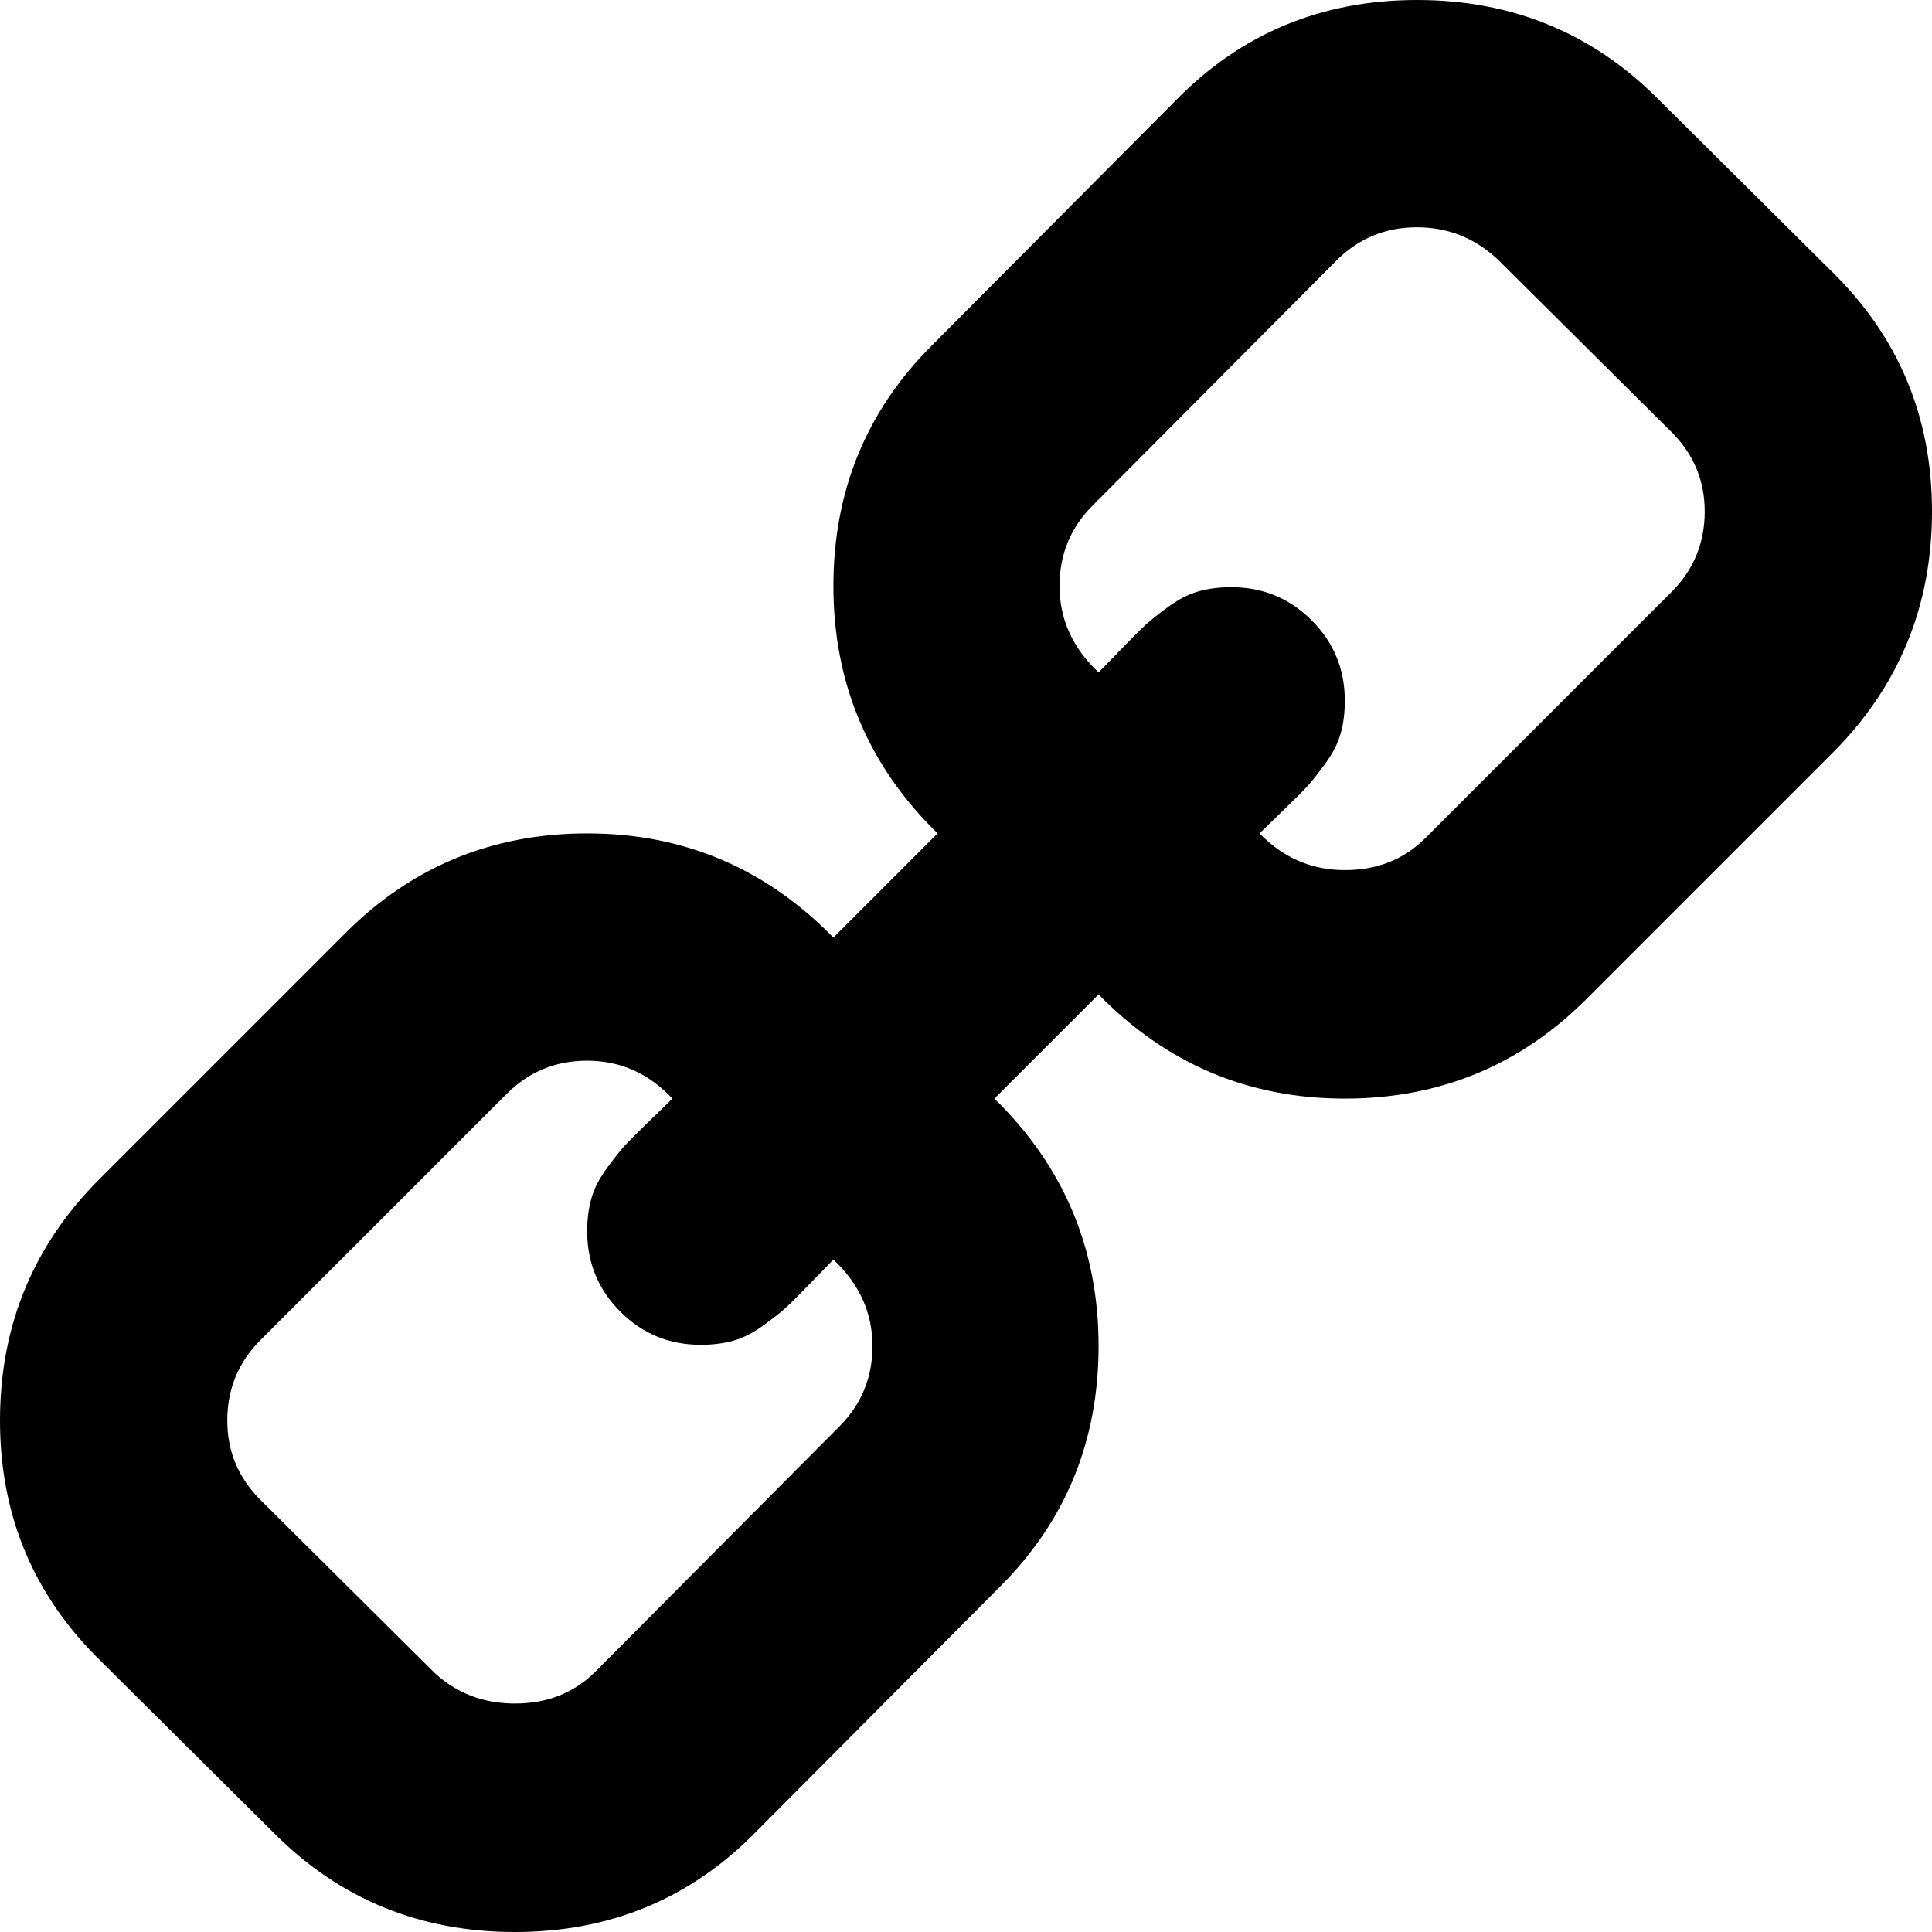
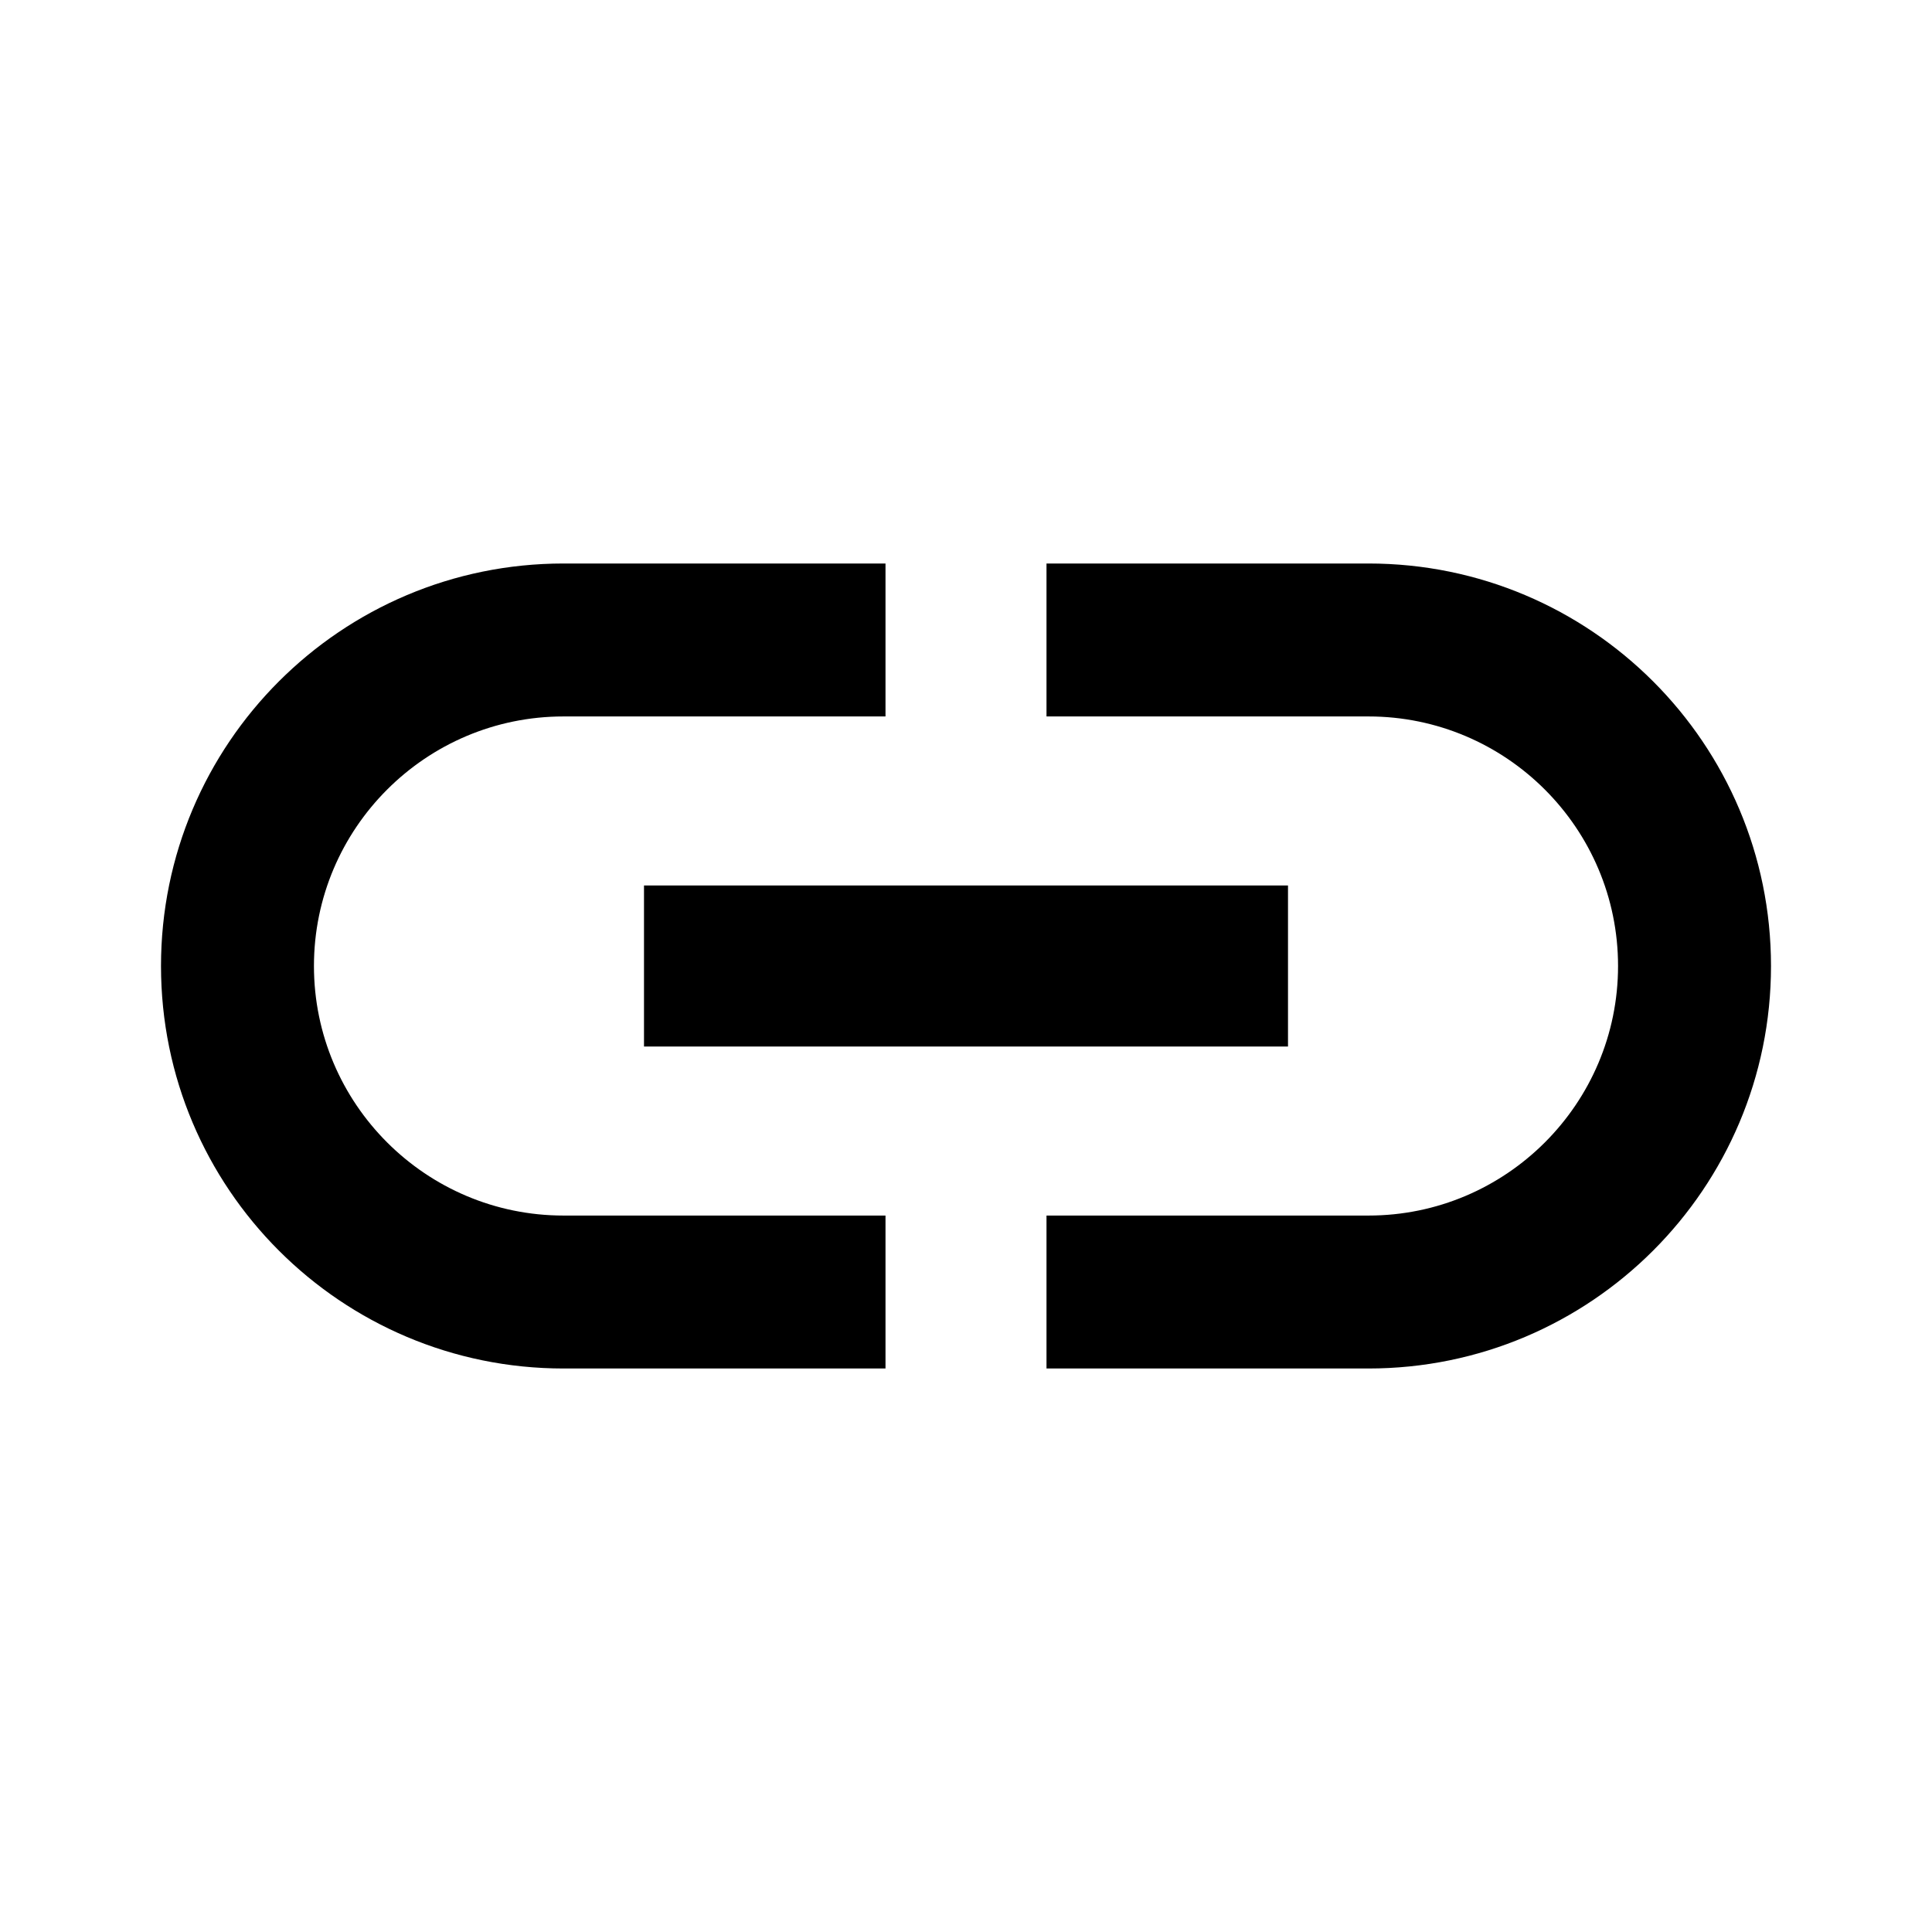
- <svg xmlns="http://www.w3.org/2000/svg" viewBox="0 0 250 250">
-   <path d="M29.412 183.824q0-6.128 4.289-10.417l31.863-31.863q4.289-4.29 10.416-4.29 6.434 0 11.03 4.903-.46.46-2.91 2.834-2.452 2.374-3.294 3.293-.843.92-2.298 2.91-1.455 1.992-1.991 3.907-.537 1.915-.537 4.213 0 6.127 4.29 10.416 4.289 4.29 10.416 4.29 2.298 0 4.213-.537 1.915-.536 3.906-1.991 1.992-1.455 2.91-2.298.92-.842 3.294-3.293 2.375-2.451 2.834-2.91 5.055 4.748 5.055 11.182 0 6.127-4.289 10.416L77.053 216.3q-4.136 4.136-10.417 4.136-6.127 0-10.417-3.983l-22.518-22.365q-4.29-4.29-4.29-10.263zm107.69-107.997q0-6.127 4.289-10.416l31.556-31.71q4.29-4.29 10.417-4.29 5.974 0 10.417 4.137l22.518 22.365q4.29 4.29 4.29 10.263 0 6.128-4.29 10.417l-31.863 31.863q-4.136 4.136-10.416 4.136-6.434 0-11.03-4.749.46-.46 2.91-2.834 2.452-2.374 3.294-3.293.843-.92 2.298-2.91 1.455-1.992 1.991-3.907.537-1.915.537-4.213 0-6.127-4.29-10.416-4.289-4.29-10.416-4.29-2.298 0-4.213.537-1.915.536-3.906 1.991-1.992 1.455-2.91 2.298-.92.842-3.294 3.293-2.375 2.451-2.834 2.91-5.055-4.748-5.055-11.182zM0 183.824q0 18.382 13.02 31.096l22.52 22.366Q48.253 250 66.635 250q18.536 0 31.25-13.02l31.556-31.71q12.715-12.715 12.715-31.097 0-18.842-13.48-32.016l13.48-13.48q13.174 13.48 31.863 13.48 18.382 0 31.25-12.868l31.862-31.863Q250 84.56 250 66.176q0-18.382-13.02-31.096l-22.52-22.366Q201.747 0 183.365 0q-18.536 0-31.25 13.02l-31.556 31.71q-12.715 12.715-12.715 31.097 0 18.842 13.48 32.016l-13.48 13.48q-13.174-13.48-31.863-13.48-18.382 0-31.25 12.868l-31.862 31.863Q0 165.44 0 183.824z" />
+ <svg xmlns="http://www.w3.org/2000/svg" version="1.1" width="24" height="24" viewBox="0 0 24 24">
+   <path d="M3.9,12C3.9,10.29 5.29,8.9 7,8.9H11V7H7A5,5 0 0,0 2,12A5,5 0 0,0 7,17H11V15.1H7C5.29,15.1 3.9,13.71 3.9,12M8,13H16V11H8V13M17,7H13V8.9H17C18.71,8.9 20.1,10.29 20.1,12C20.1,13.71 18.71,15.1 17,15.1H13V17H17A5,5 0 0,0 22,12A5,5 0 0,0 17,7Z" />
</svg>
